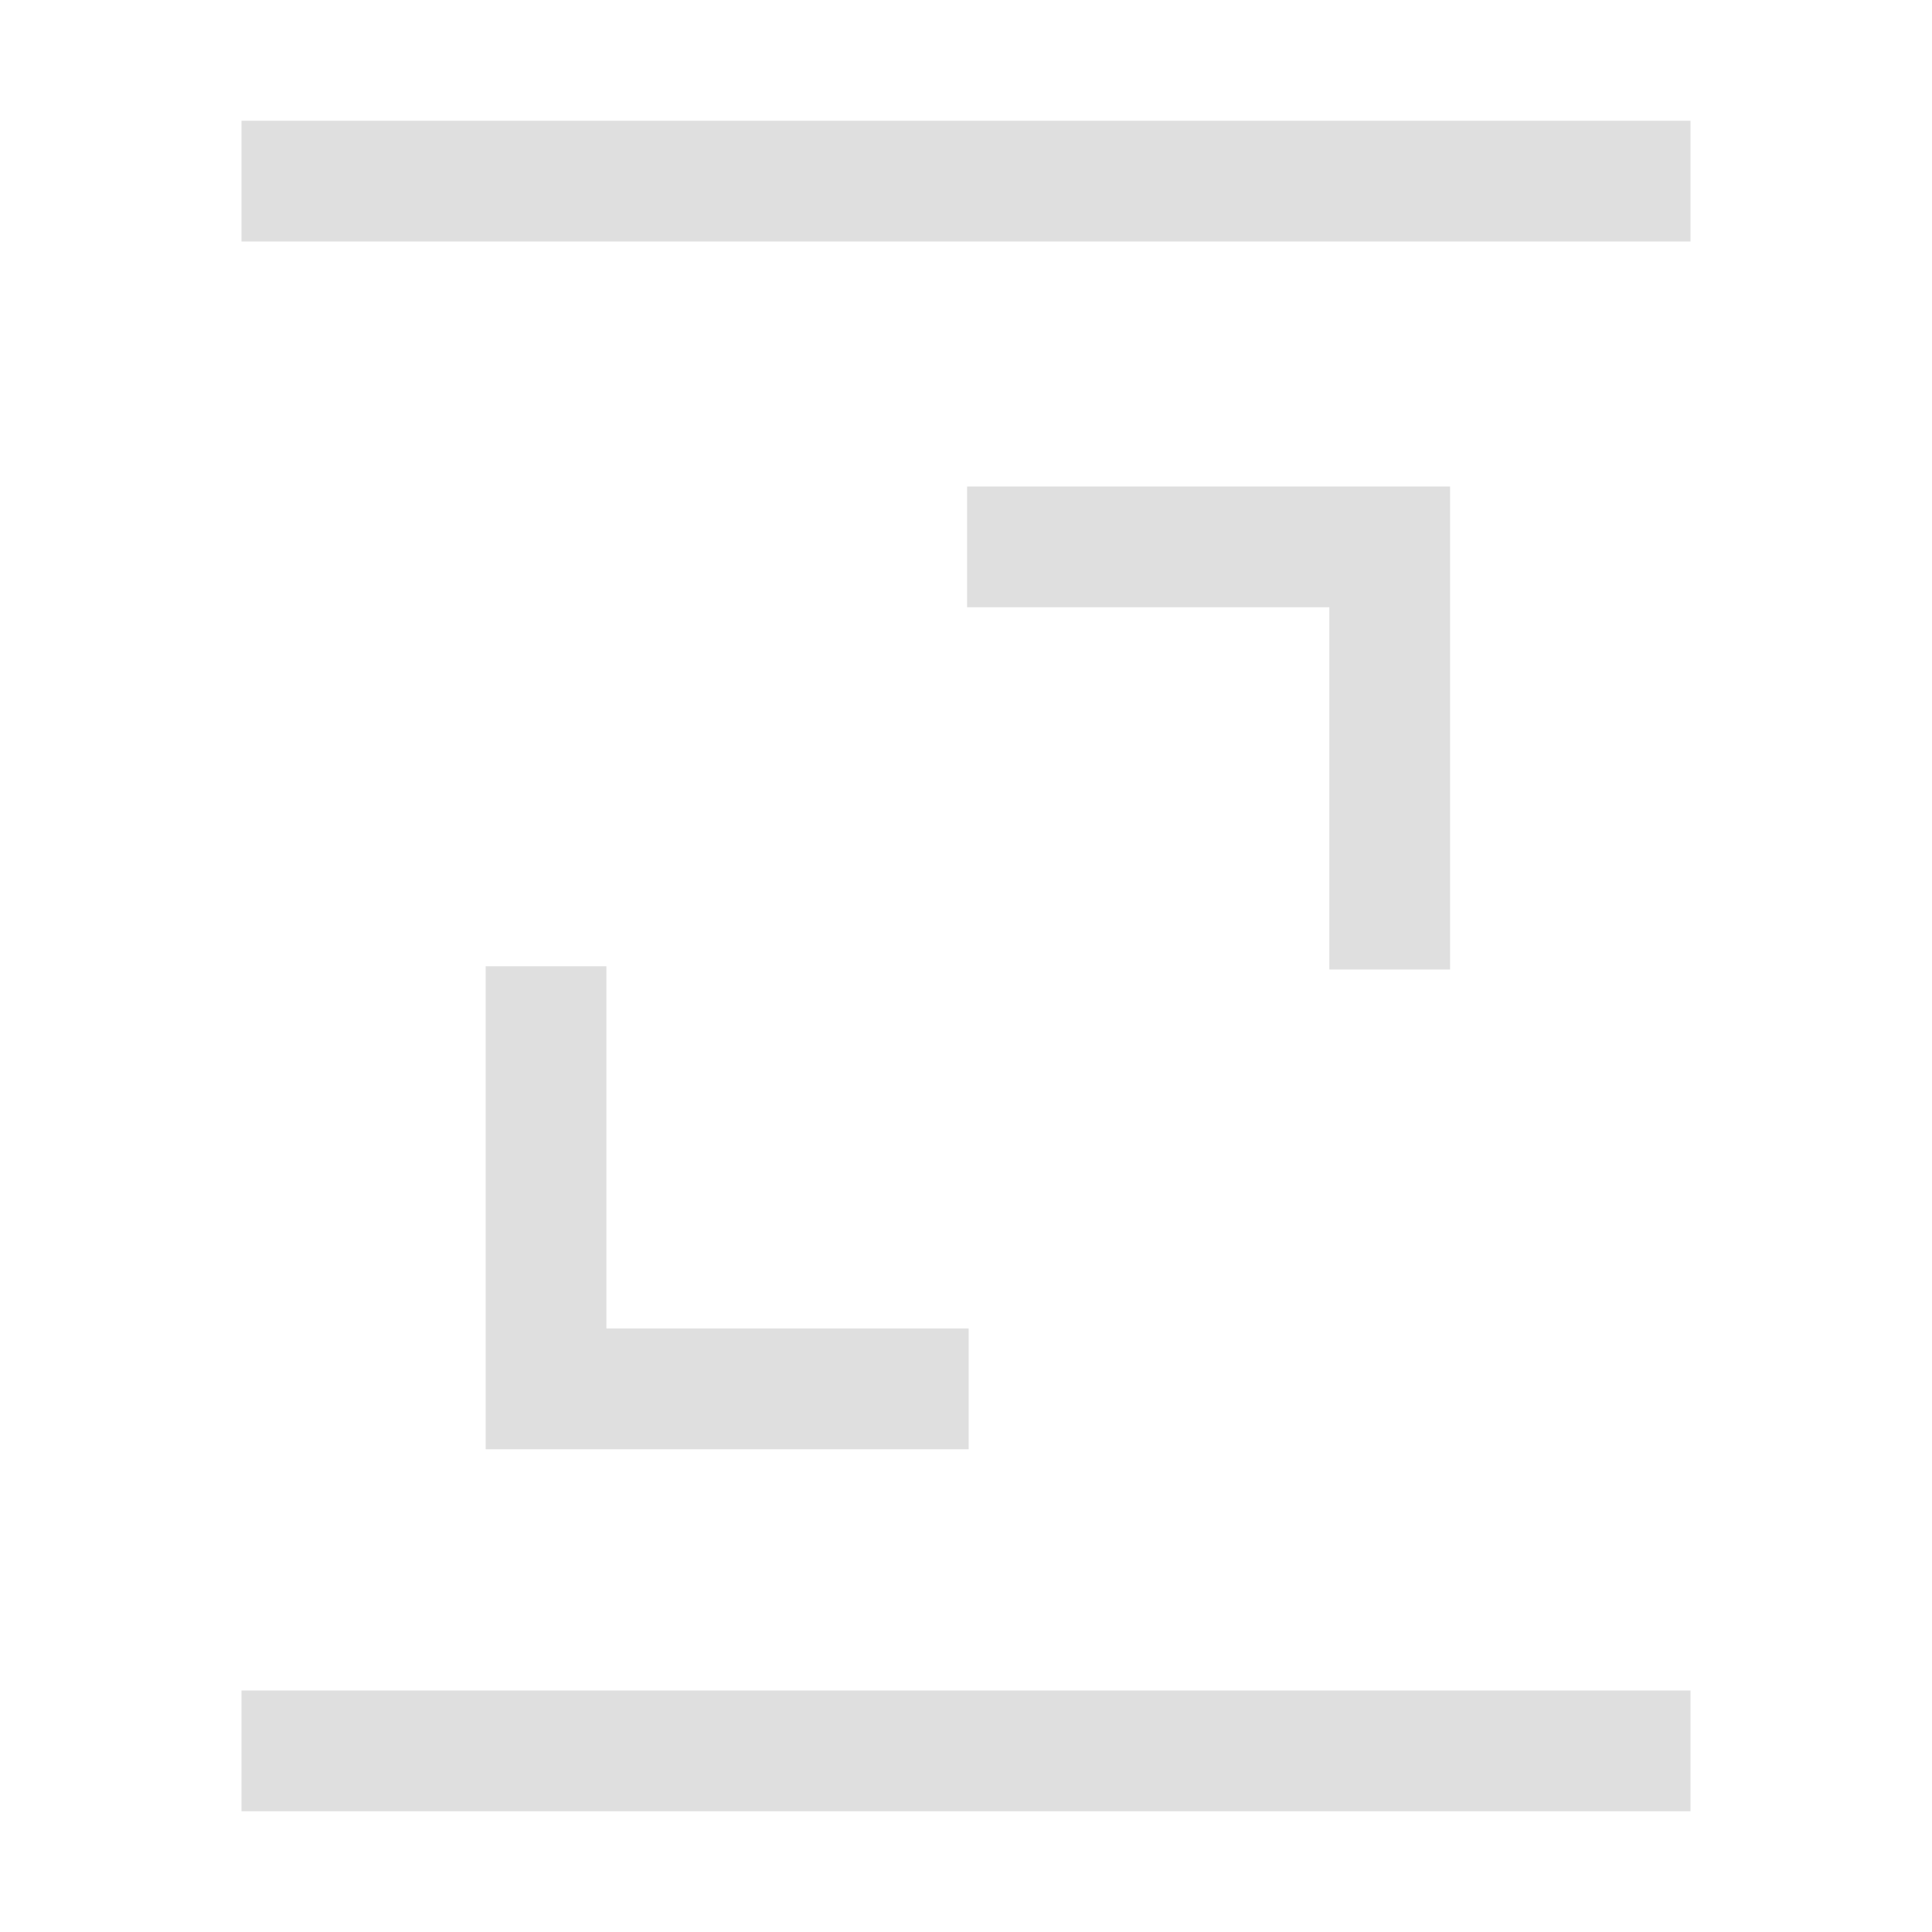
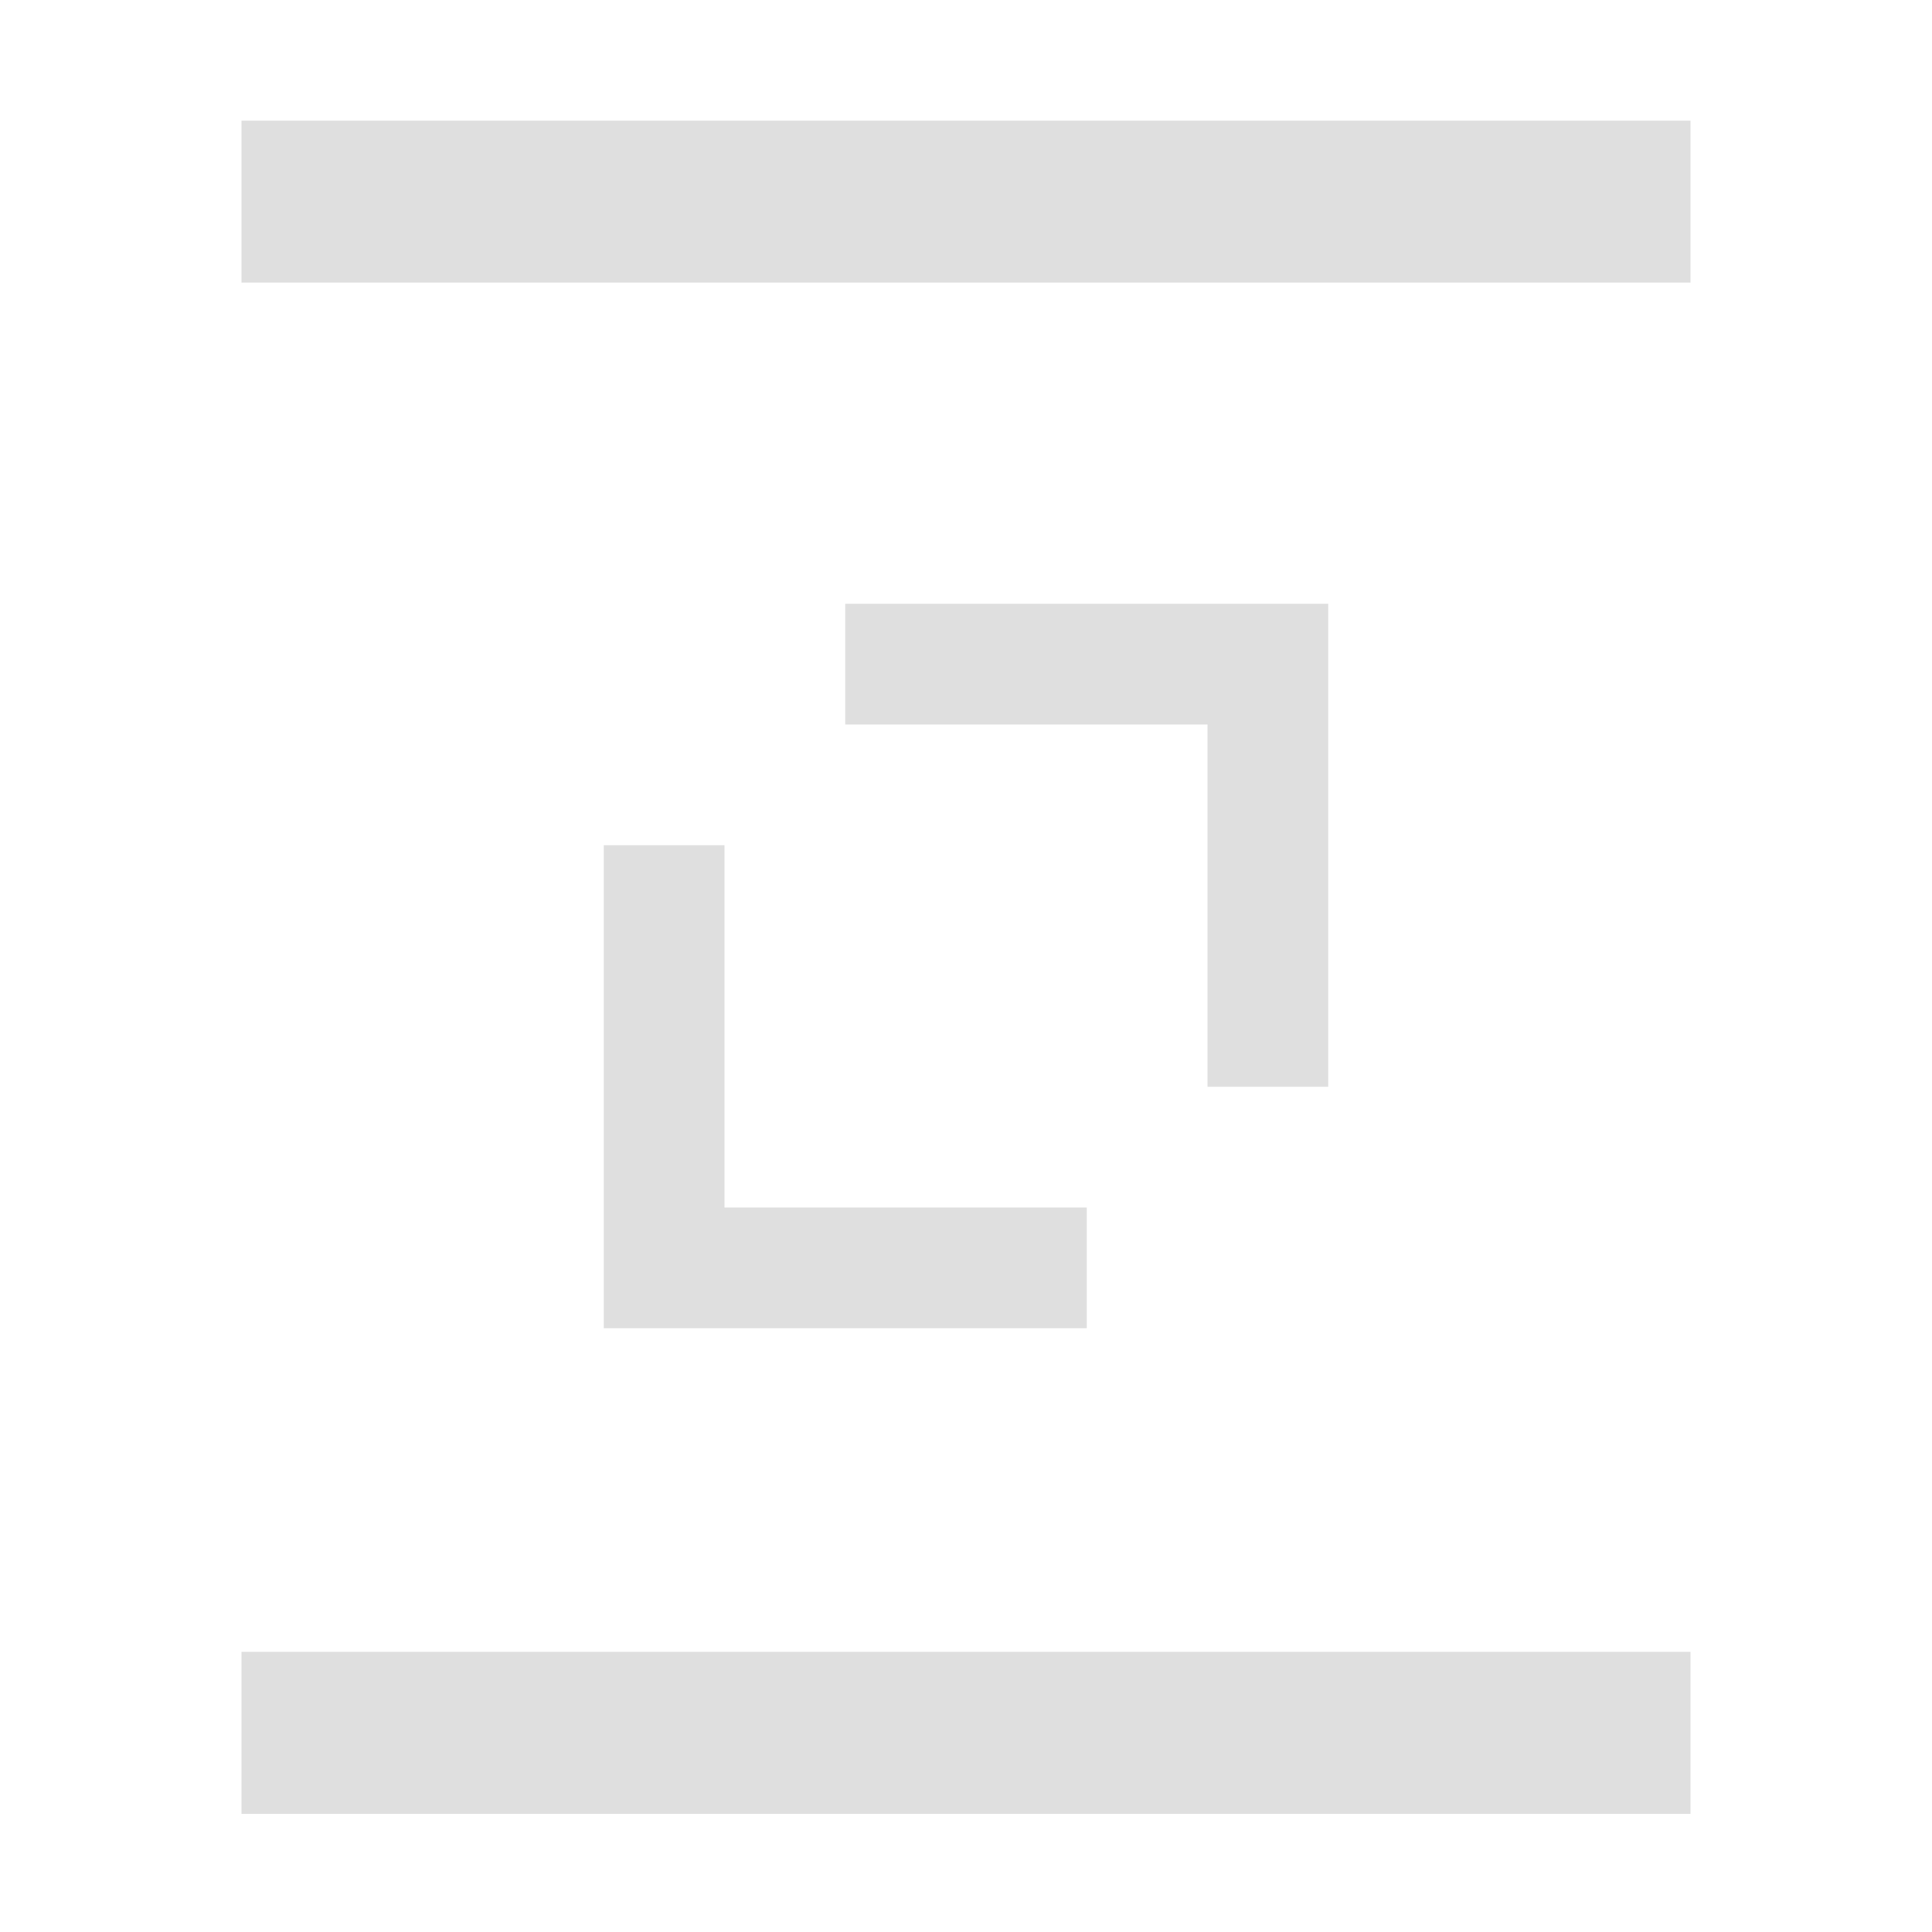
<svg xmlns="http://www.w3.org/2000/svg" version="1" viewBox="0 0 16 16" enable-background="new 0 0 48 48" id="svg12" width="16" height="16">
  <defs id="defs16">
    </defs>
-   <path style="opacity:1;fill:#dfdfdf;fill-opacity:1;stroke:none;stroke-width:0.119;stroke-miterlimit:4;stroke-dasharray:none;stroke-opacity:1" d="m 8.009,4.029 v 1 h 3 v 3 h 1 v -4 z" id="rect861" />
-   <path id="path868" d="m 4.022,8.002 h 1 v 3 h 3 v 1 h -4 z" style="opacity:1;fill:#dfdfdf;fill-opacity:1;stroke:none;stroke-width:0.119;stroke-miterlimit:4;stroke-dasharray:none;stroke-opacity:1" />
-   <rect style="opacity:1;fill:#dfdfdf;fill-opacity:1;stroke:none;stroke-width:0.22;stroke-miterlimit:4;stroke-dasharray:none;stroke-opacity:1" id="rect822" width="12" height="1" x="2" y="1" ry="2.7755599e-17" />
-   <rect style="opacity:1;fill:#dfdfdf;fill-opacity:1;stroke:none;stroke-width:0.22;stroke-miterlimit:4;stroke-dasharray:none;stroke-opacity:1" id="rect824" width="12" height="1" x="2" y="14" ry="2.7755599e-17" />
+   <rect style="opacity:1;fill:#dfdfdf;fill-opacity:1;stroke:none;stroke-width:1.238;stroke-linecap:square;stroke-linejoin:miter;stroke-miterlimit:4;stroke-dasharray:none;stroke-opacity:1" id="rect823" width="12" height="1.341" x="2" y="0.999" />
+   <rect y="13.68" x="2" height="1.341" width="12" id="rect825" style="opacity:1;fill:#dfdfdf;fill-opacity:1;stroke:none;stroke-width:1.238;stroke-linecap:square;stroke-linejoin:miter;stroke-miterlimit:4;stroke-dasharray:none;stroke-opacity:1" />
+   <path id="path817" d="m 7,5 v 1 H 10 v 3 h 1 v -4 z" style="opacity:1;fill:#dfdfdf;fill-opacity:1;stroke:none;stroke-width:0.119;stroke-miterlimit:4;stroke-dasharray:none;stroke-opacity:1" />
+   <path style="opacity:1;fill:#dfdfdf;fill-opacity:1;stroke:none;stroke-width:0.119;stroke-miterlimit:4;stroke-dasharray:none;stroke-opacity:1" d="M 5,7 H 6 V 10 h 3 v 1 H 5 Z" id="path819" />
</svg>
